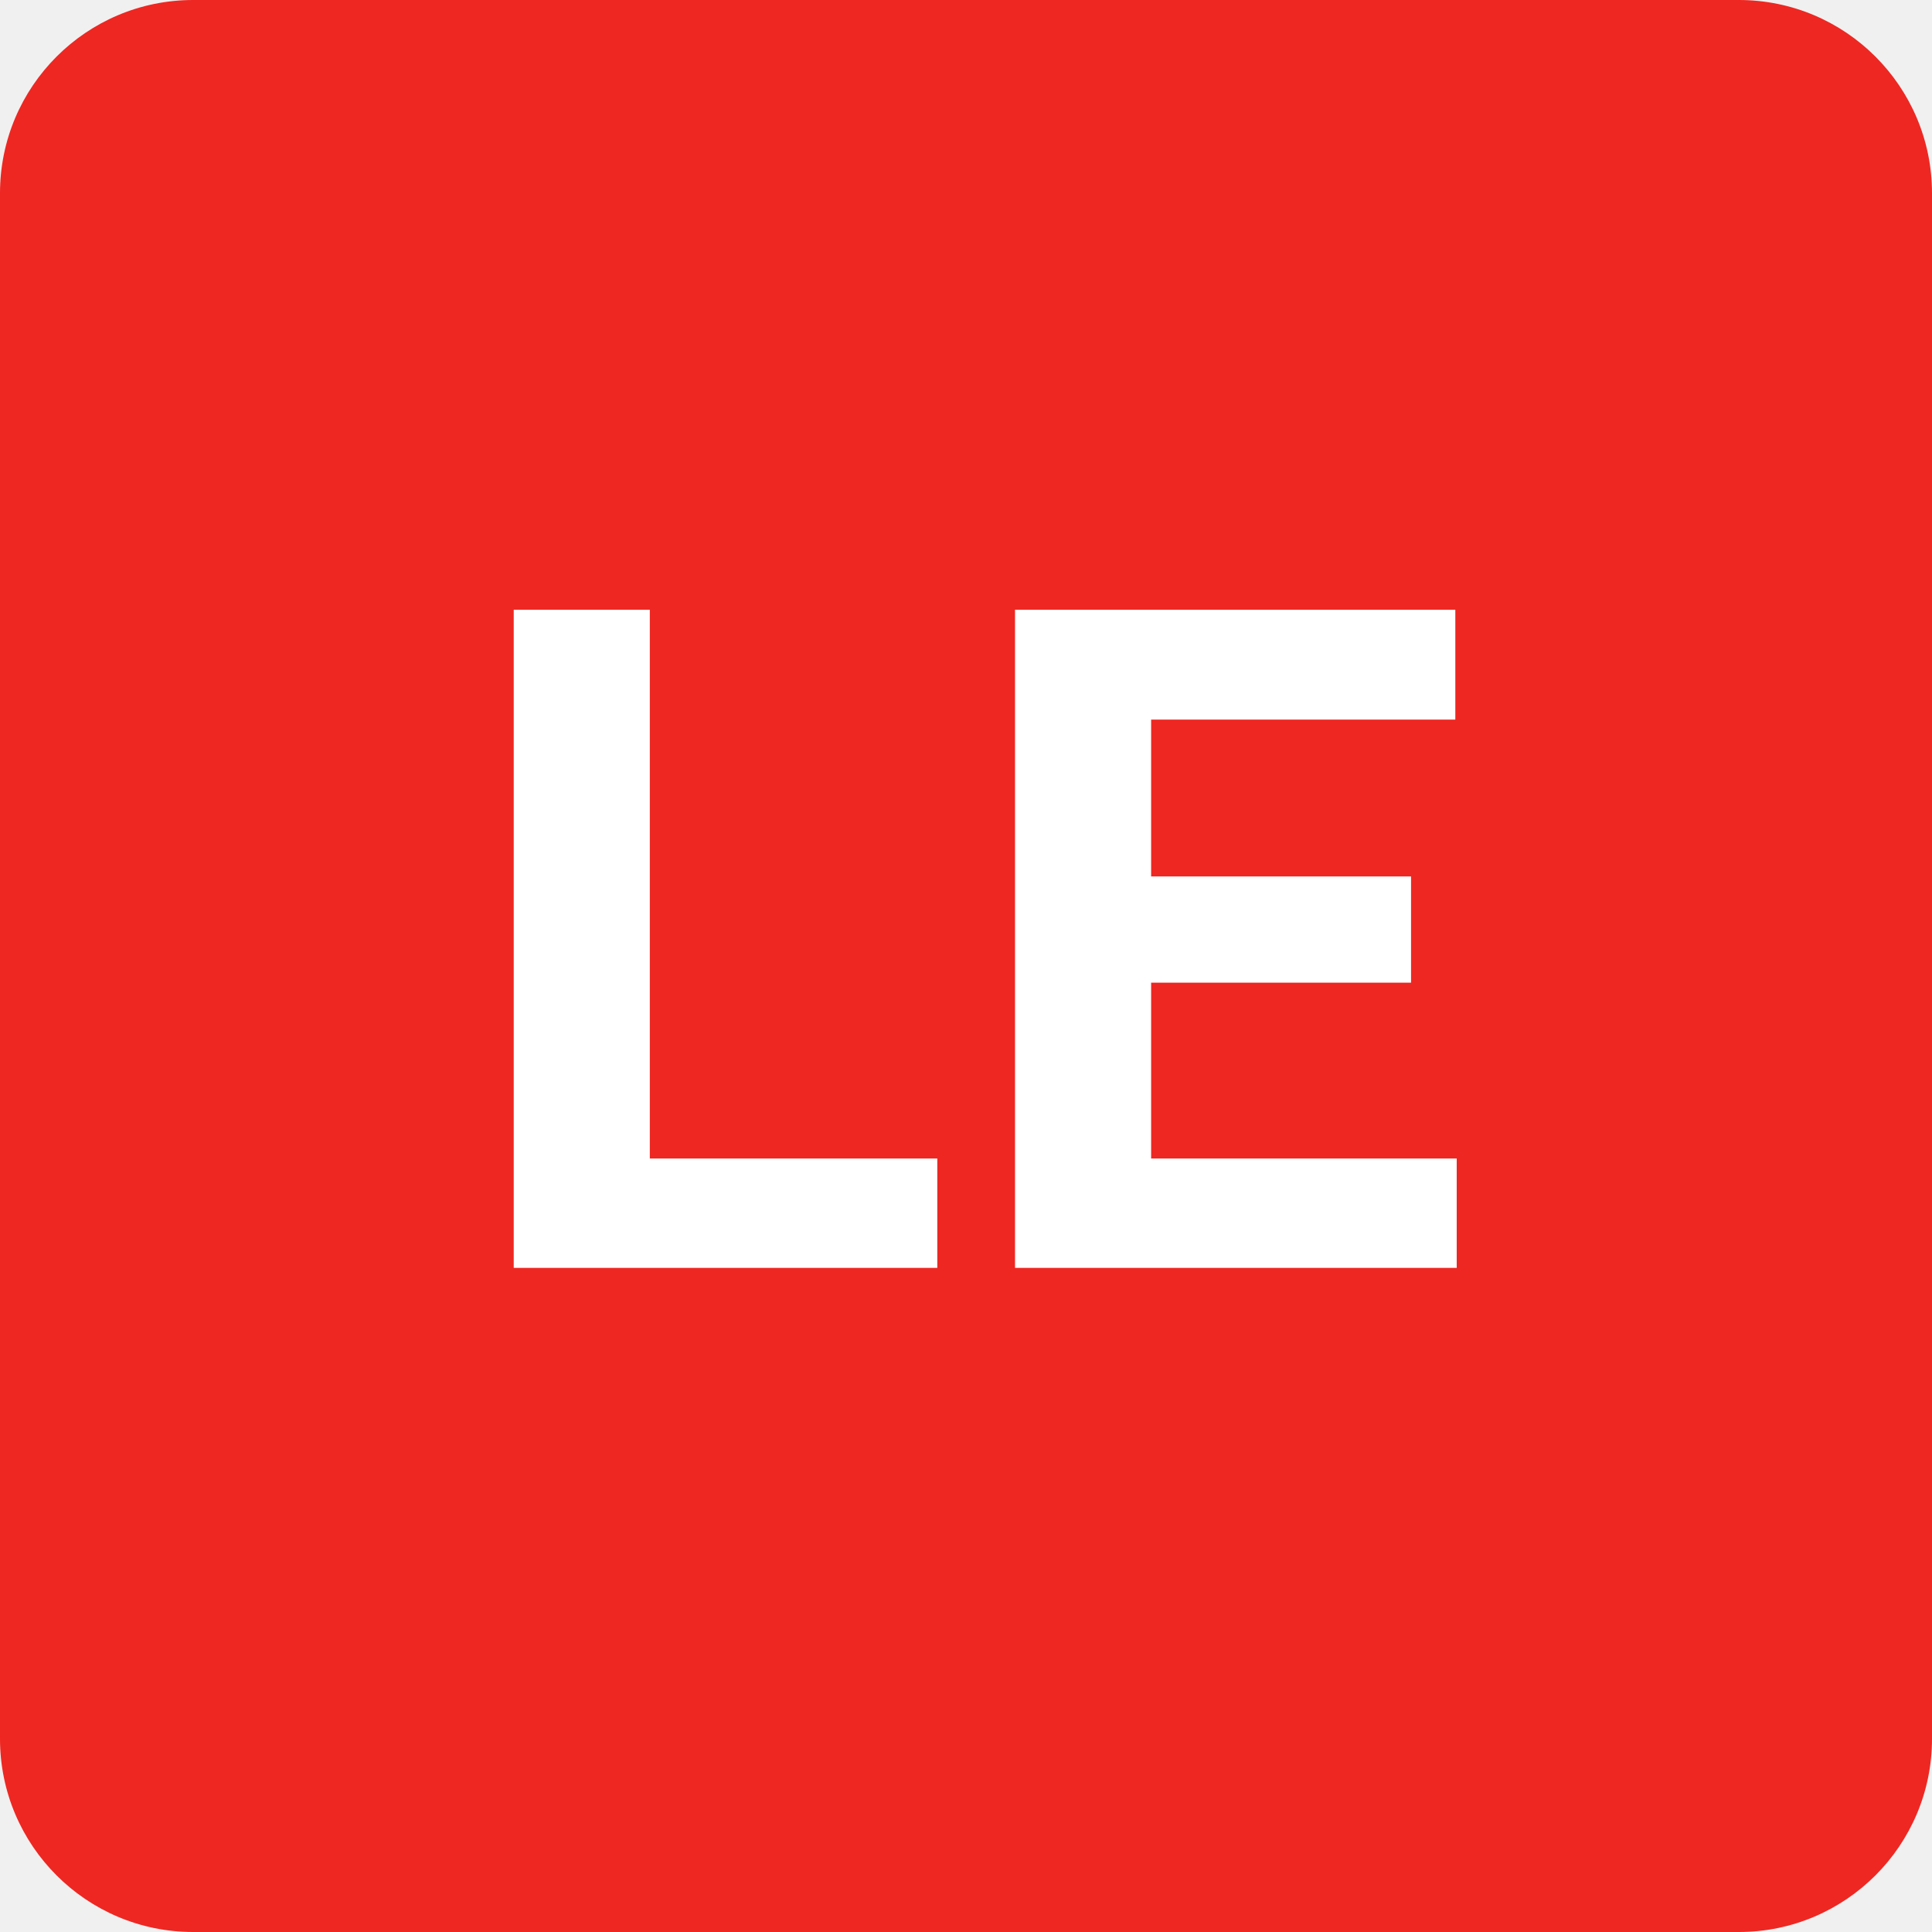
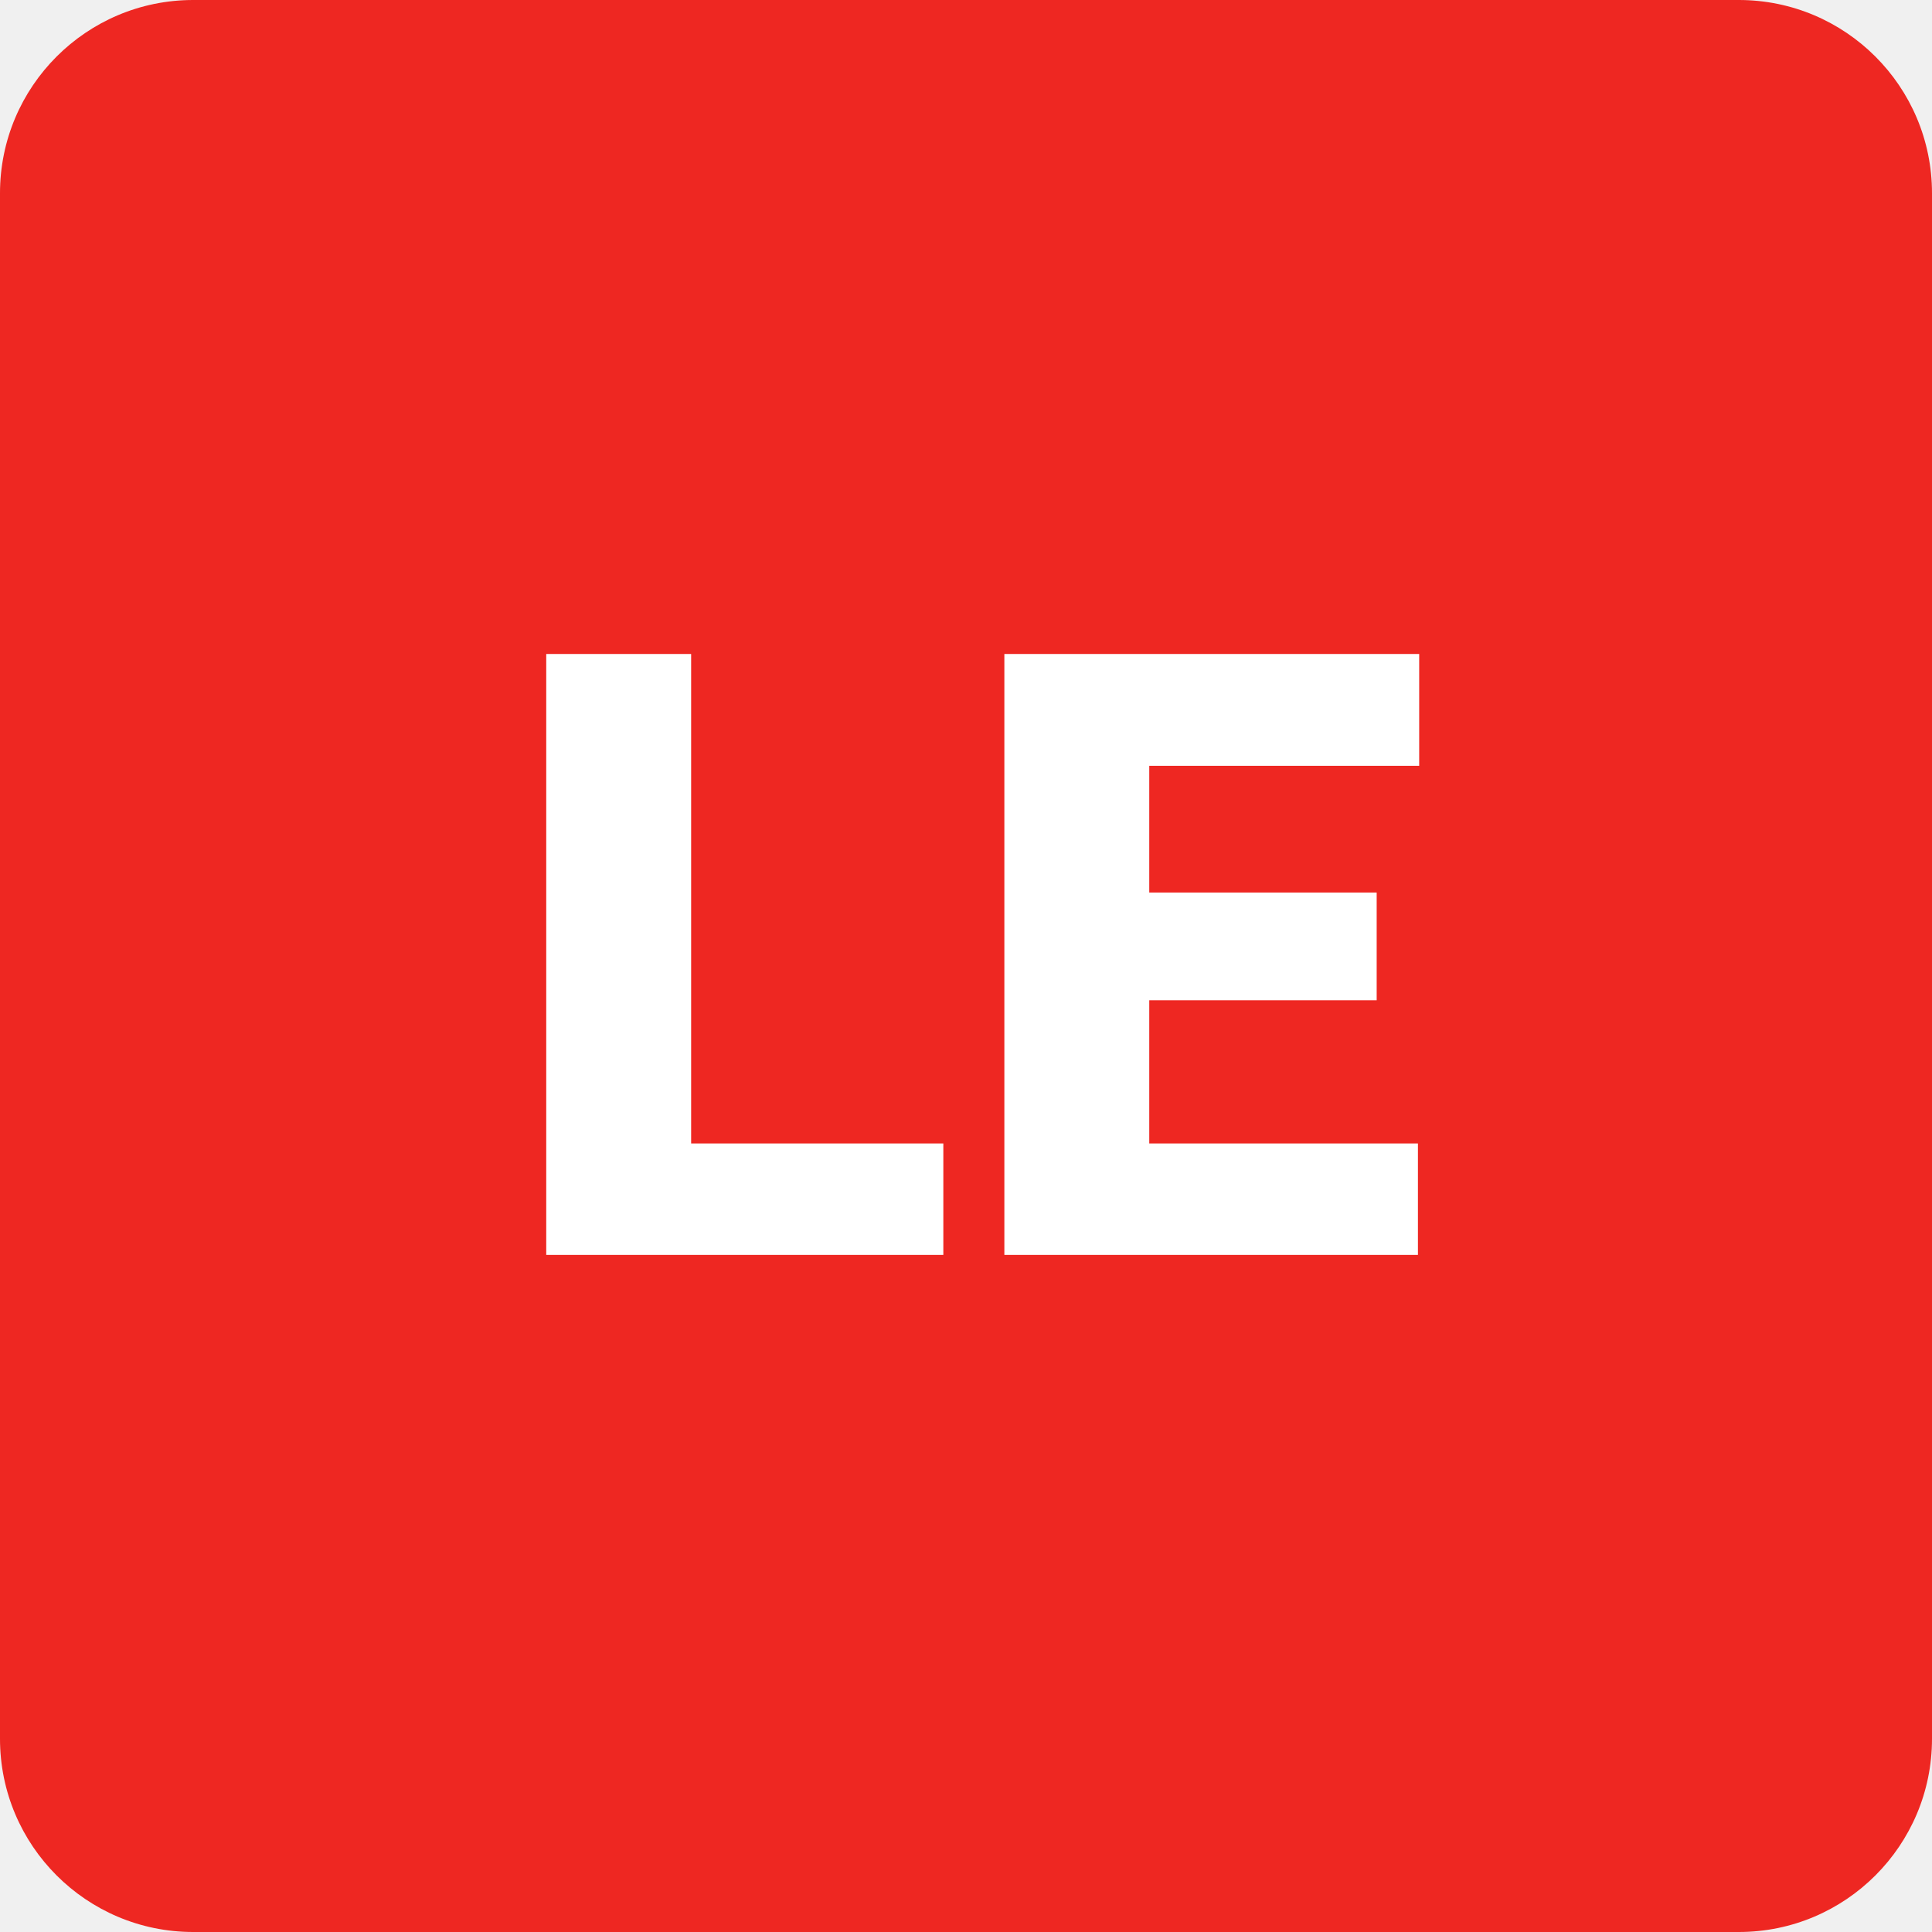
<svg xmlns="http://www.w3.org/2000/svg" viewBox="0 0 480 480" width="480" height="480">
  <rect width="480" height="480" rx="48" ry="48" fill="#ee2722" />
-   <text x="240" y="315" font-family="-apple-system, BlinkMacSystemFont, 'Segoe UI', Roboto, Helvetica, Arial, sans-serif" font-size="230" font-weight="bold" fill="#ffffff" text-anchor="middle">LE</text>
+   <text x="240" y="240" font-family="-apple-system, BlinkMacSystemFont, 'Segoe UI', Roboto, Helvetica, Arial, sans-serif" font-size="210" font-weight="800" fill="#ffffff" text-anchor="middle" dominant-baseline="central">LE</text>
</svg>
